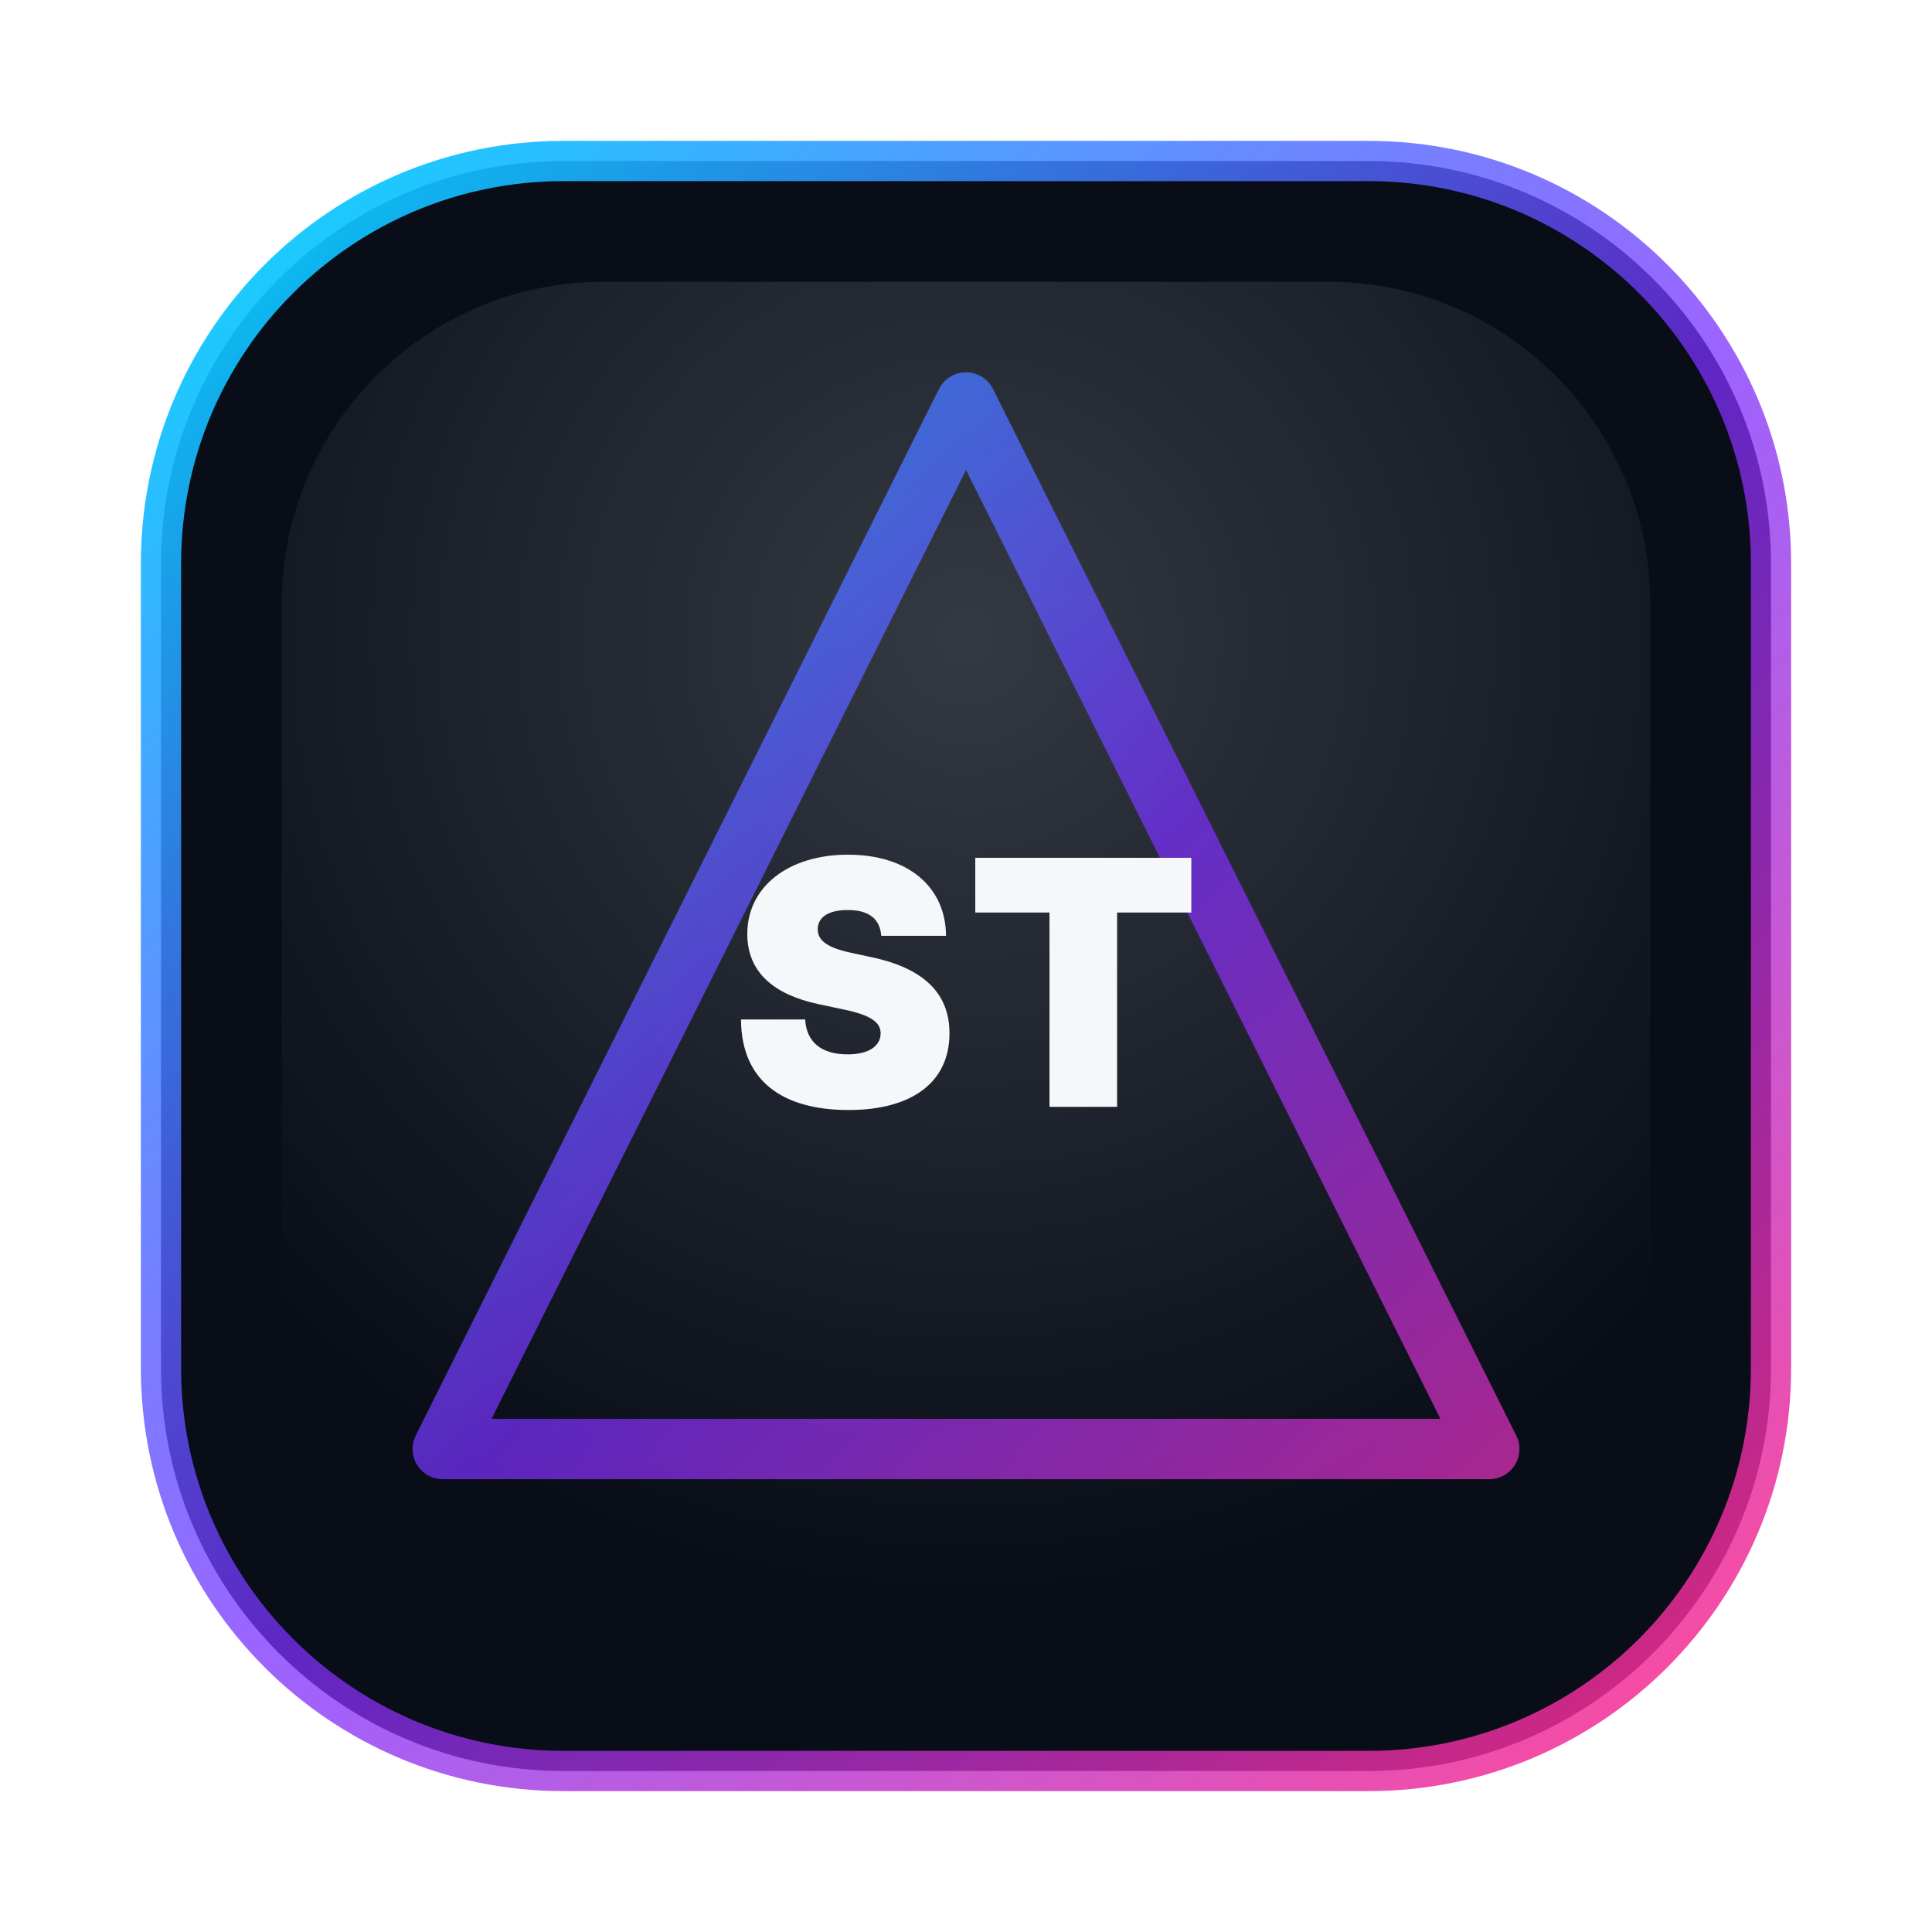
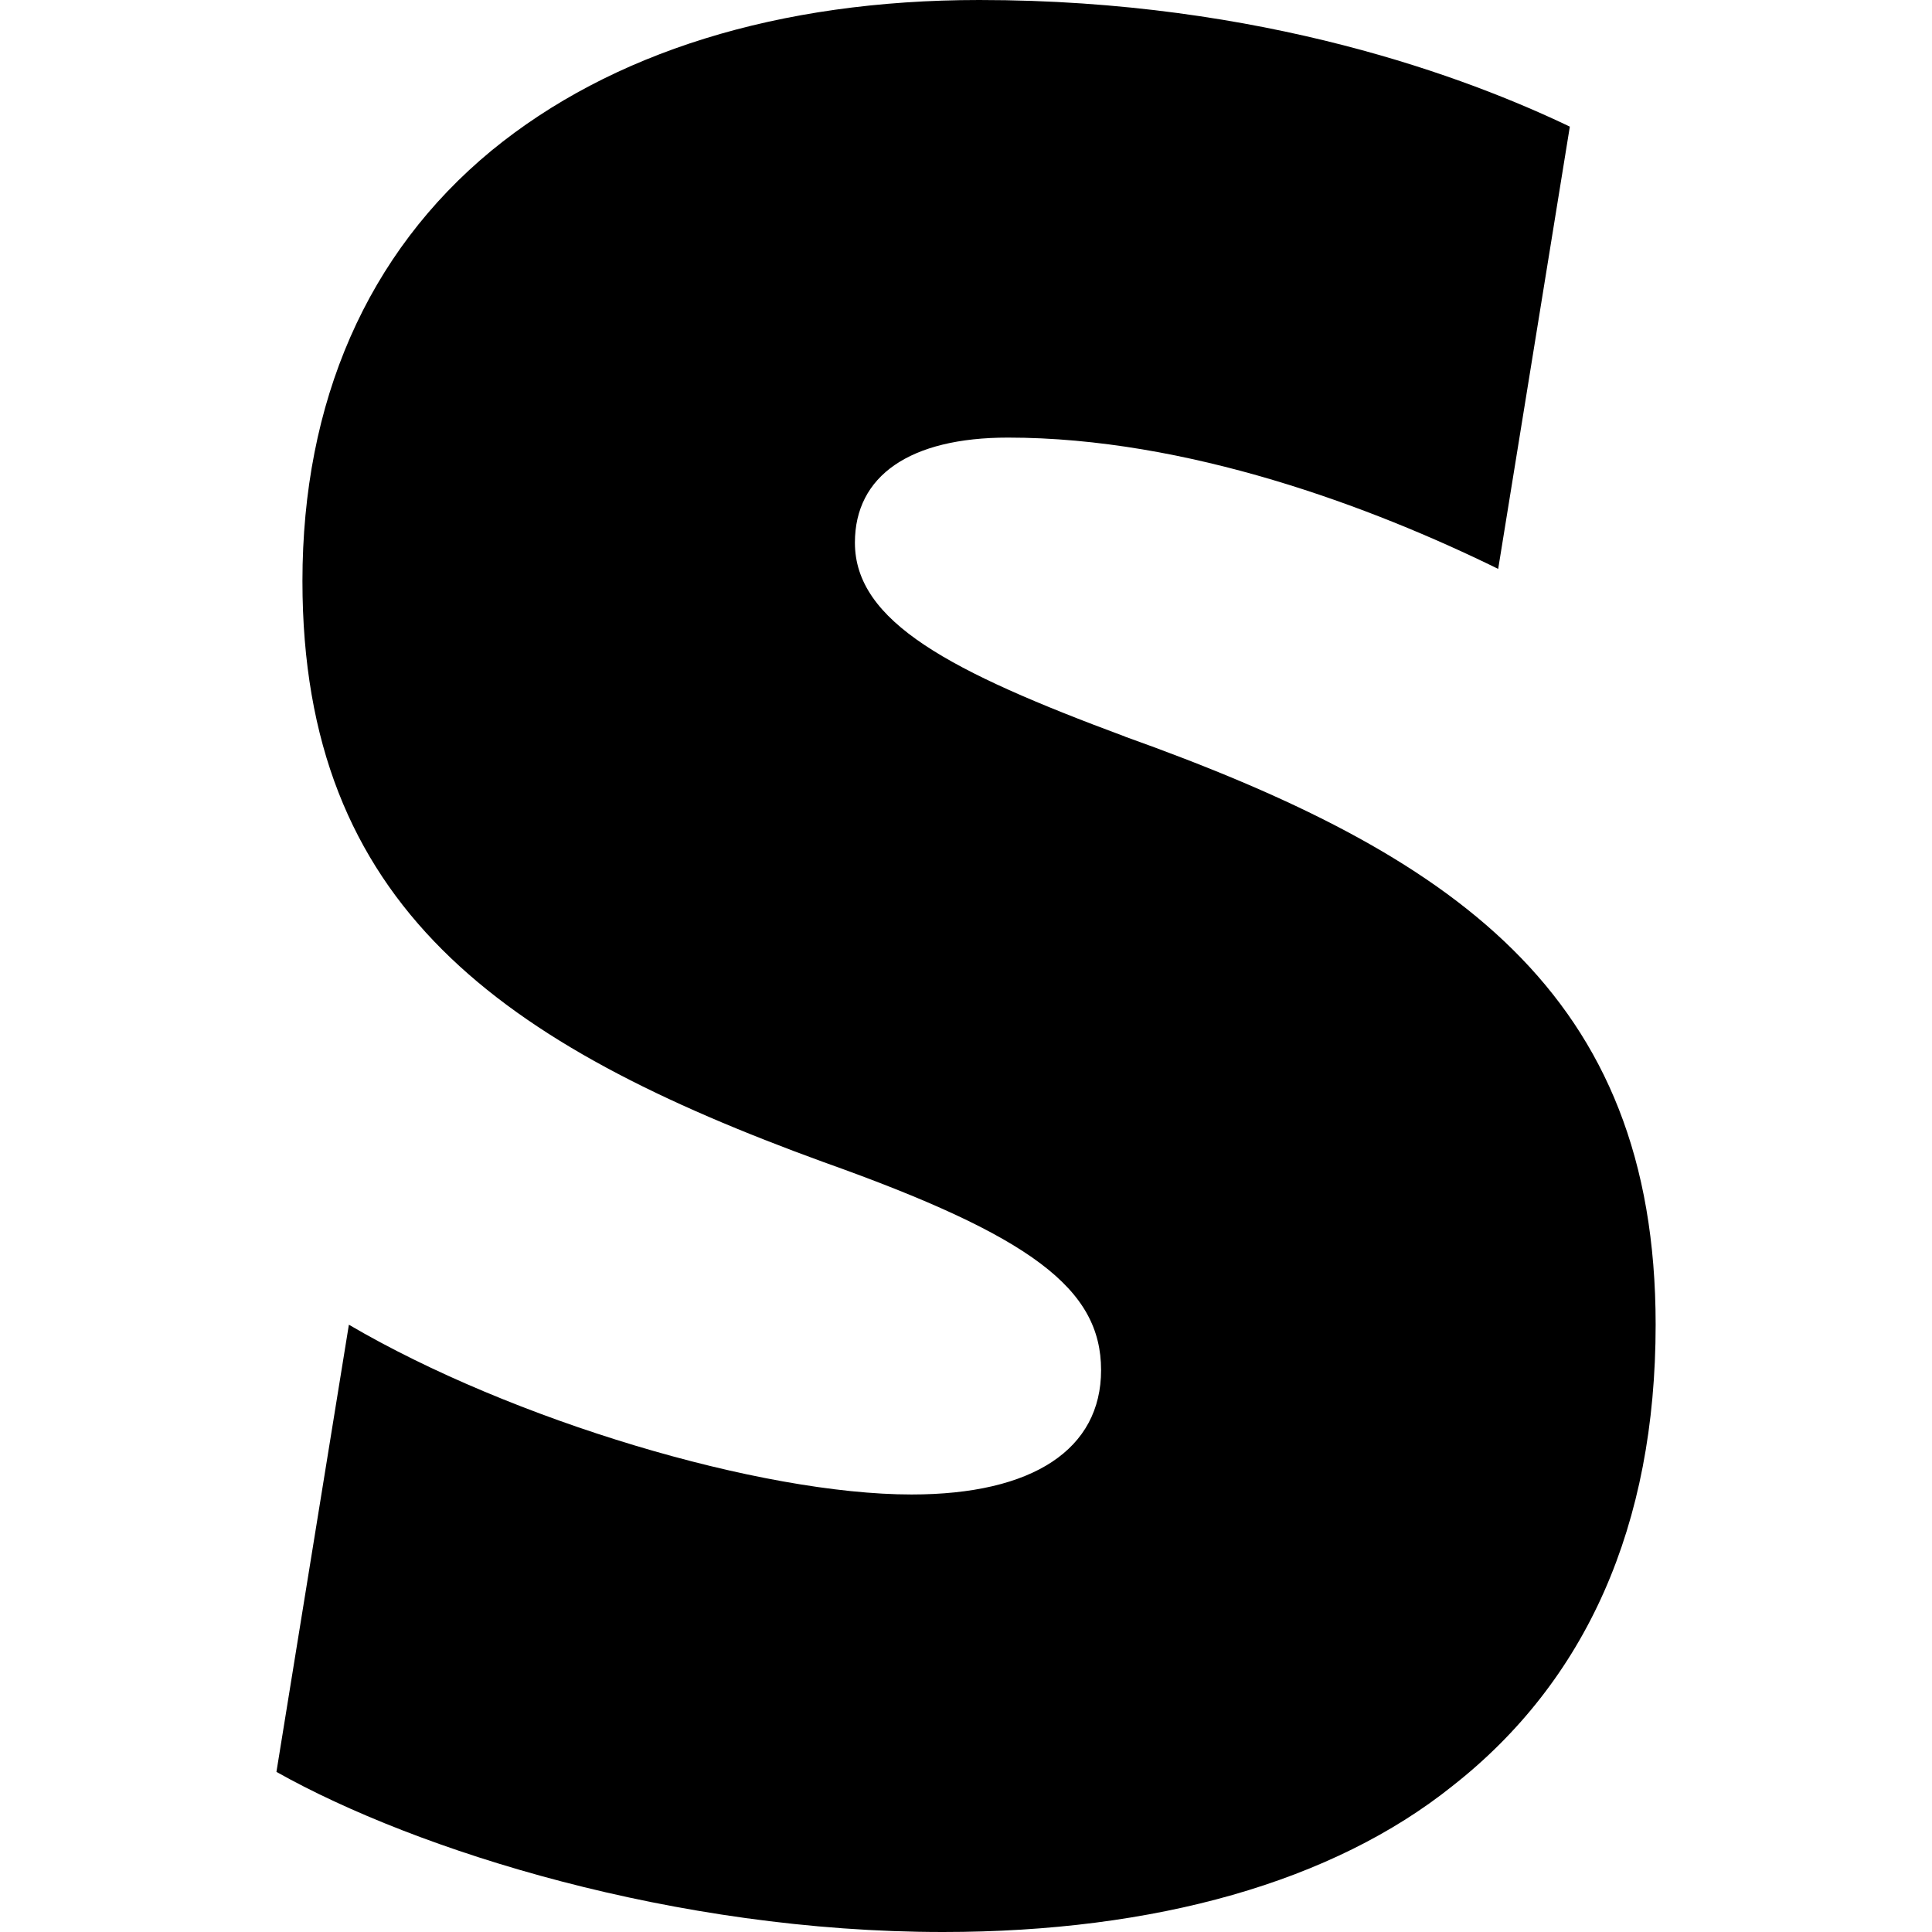
- <svg xmlns="http://www.w3.org/2000/svg" width="96" height="96" viewBox="0 0 96 96" role="img" aria-label="ST icon">
-   <defs>
-     <linearGradient id="g" x1="12" y1="8" x2="84" y2="88" gradientUnits="userSpaceOnUse">
-       <stop offset="0" stop-color="#00D4FF" stop-opacity=".95" />
-       <stop offset=".52" stop-color="#7B30FF" stop-opacity=".75" />
-       <stop offset="1" stop-color="#FF2D8A" stop-opacity=".86" />
-     </linearGradient>
-     <radialGradient id="r" cx="50%" cy="26%" r="70%">
-       <stop offset="0" stop-color="#FFFFFF" stop-opacity=".18" />
-       <stop offset="1" stop-color="#FFFFFF" stop-opacity="0" />
-     </radialGradient>
-   </defs>
-   <rect x="8" y="8" width="80" height="80" rx="20" fill="#080D18" stroke="url(#g)" stroke-width="2" />
-   <rect x="14" y="14" width="68" height="68" rx="16" fill="url(#r)" />
-   <path d="M48 20 L74 72 H22 Z" fill="none" stroke="url(#g)" stroke-width="3" stroke-linejoin="round" opacity=".95" />
-   <text x="48" y="55" text-anchor="middle" font-family="Inter, Segoe UI, Arial, sans-serif" font-size="17" font-weight="900" fill="#F5F7FA" letter-spacing=".5">ST</text>
+ <svg xmlns="http://www.w3.org/2000/svg" role="img" viewBox="0 0 24 24">
+   <path d="M13.976 9.15c-2.172-.806-3.356-1.426-3.356-2.409 0-.831.683-1.305 1.901-1.305 2.227 0 4.515.858 6.09 1.631l.89-5.494C18.252.975 15.697 0 12.165 0 9.667 0 7.589.654 6.104 1.872 4.56 3.147 3.757 4.992 3.757 7.218c0 4.039 2.467 5.76 6.476 7.219 2.585.92 3.445 1.574 3.445 2.583 0 .98-.84 1.545-2.354 1.545-1.875 0-4.965-.921-6.99-2.109l-.9 5.555C5.175 22.99 8.385 24 11.714 24c2.641 0 4.843-.624 6.328-1.813 1.664-1.305 2.525-3.236 2.525-5.732 0-4.128-2.524-5.851-6.594-7.305h.003z" />
</svg>
